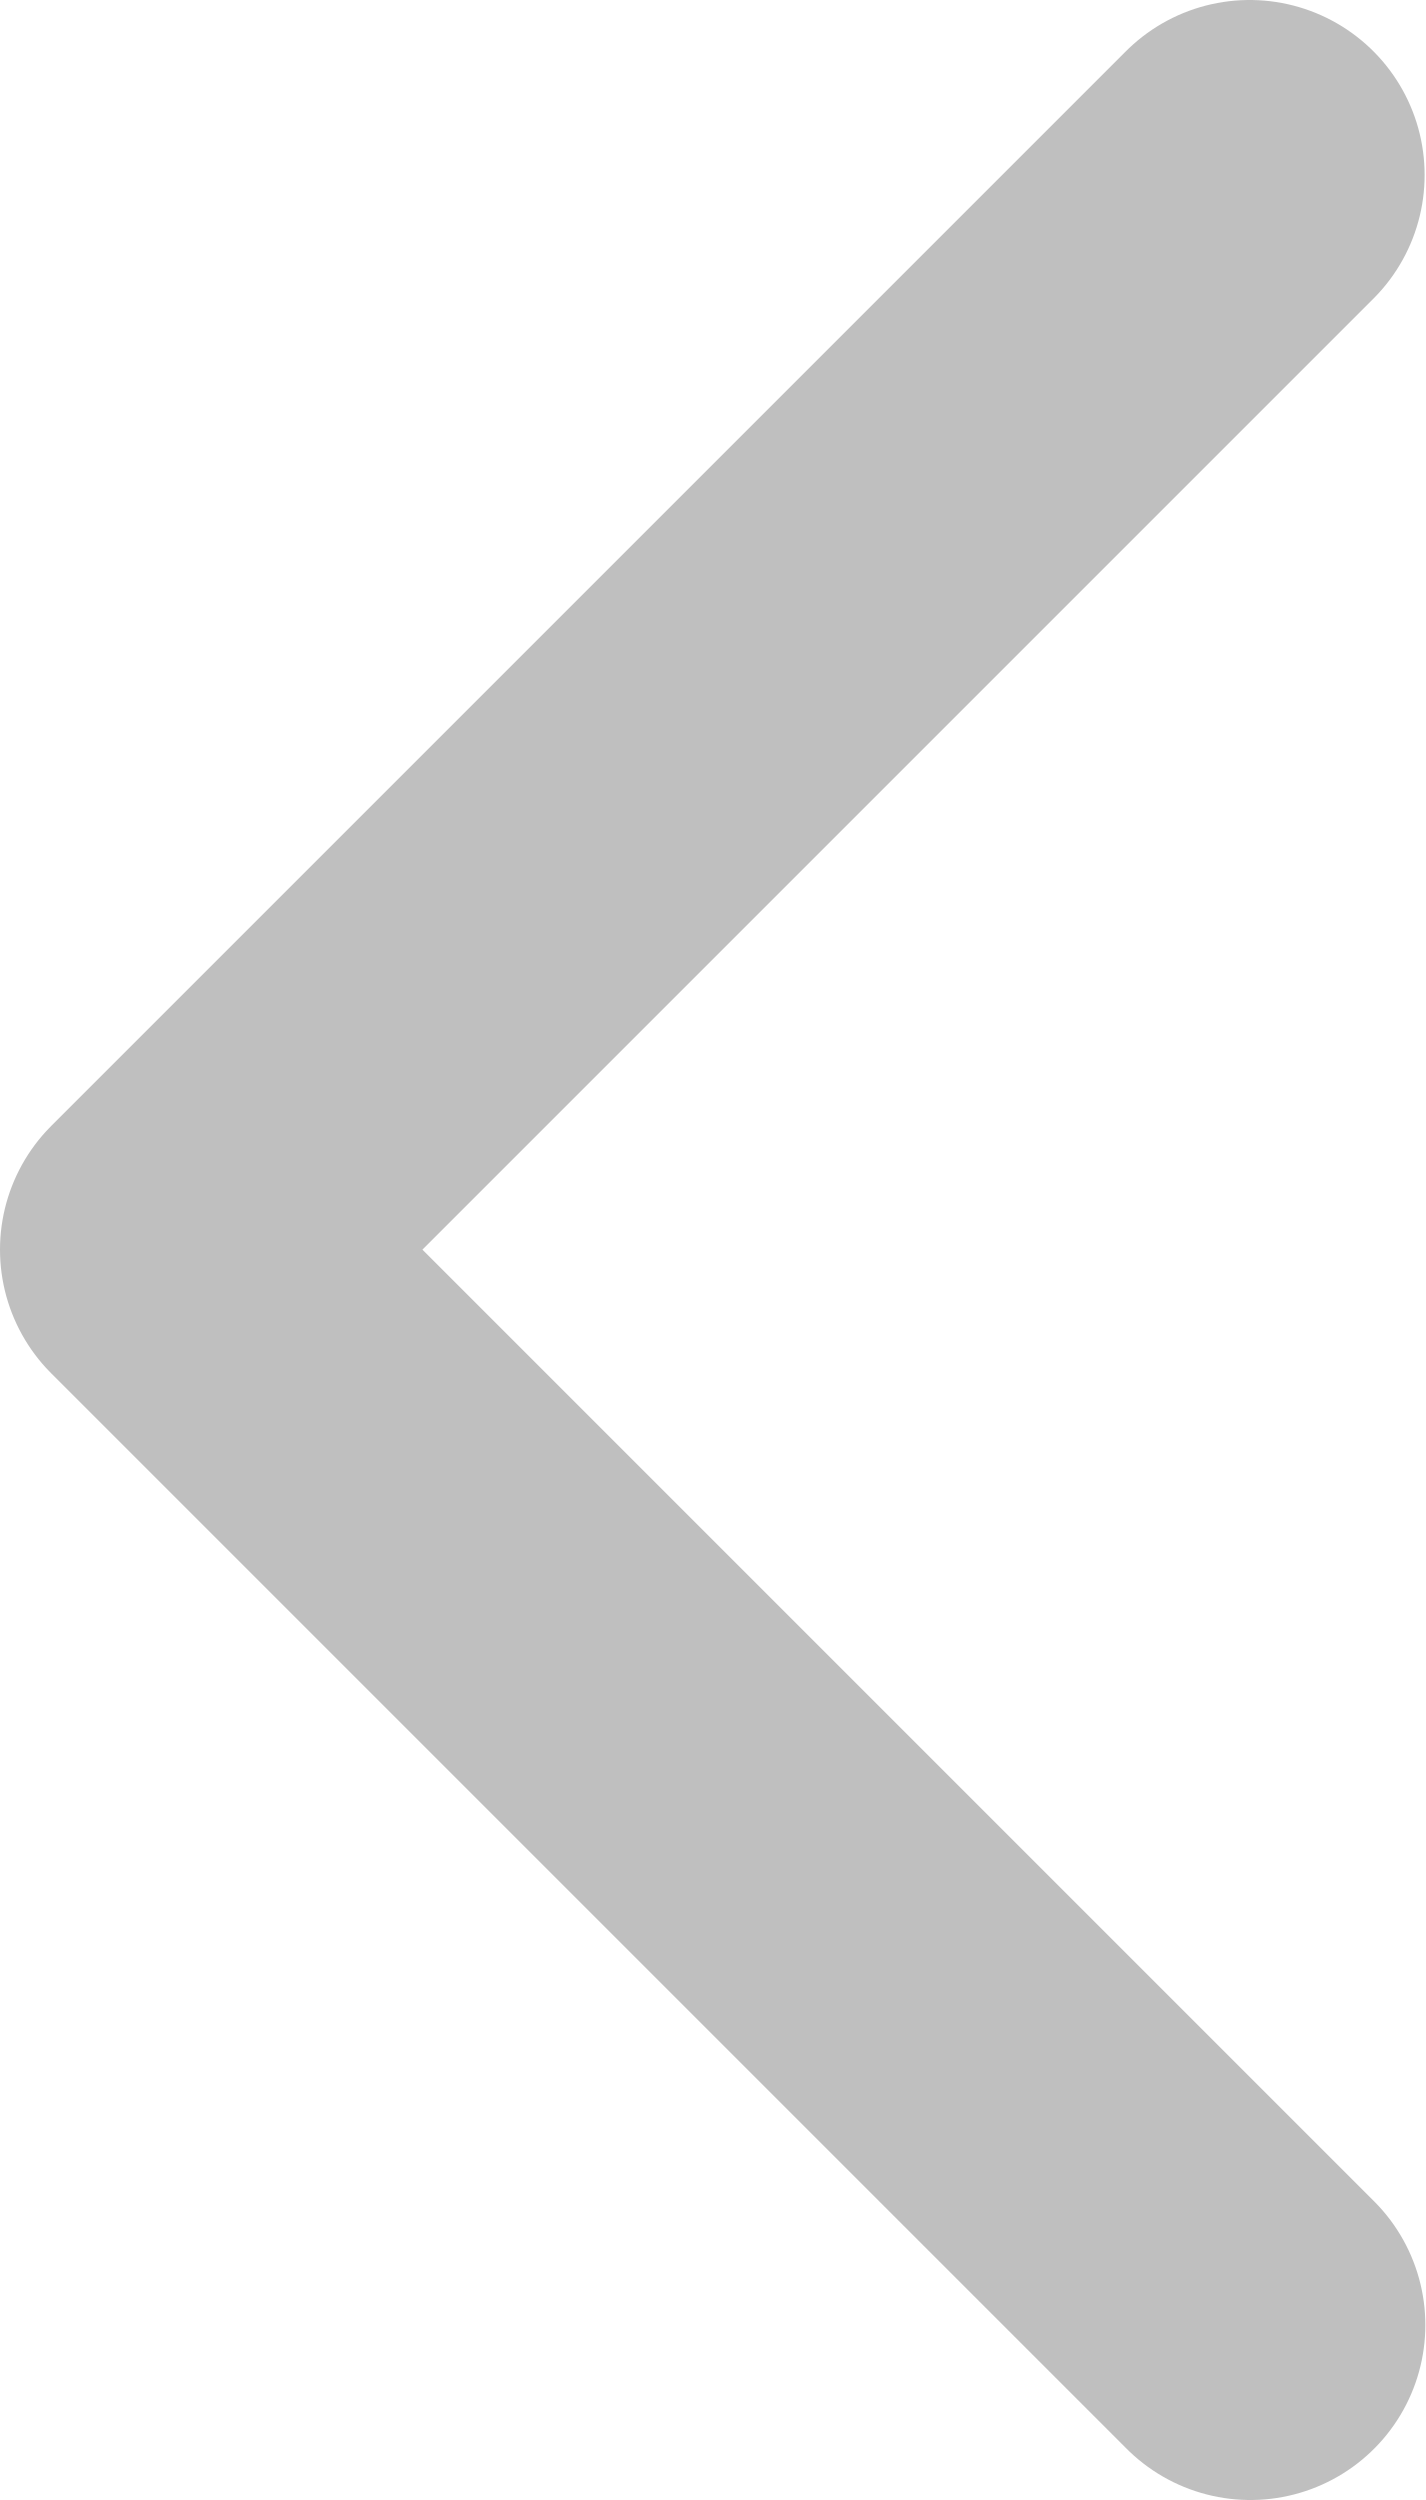
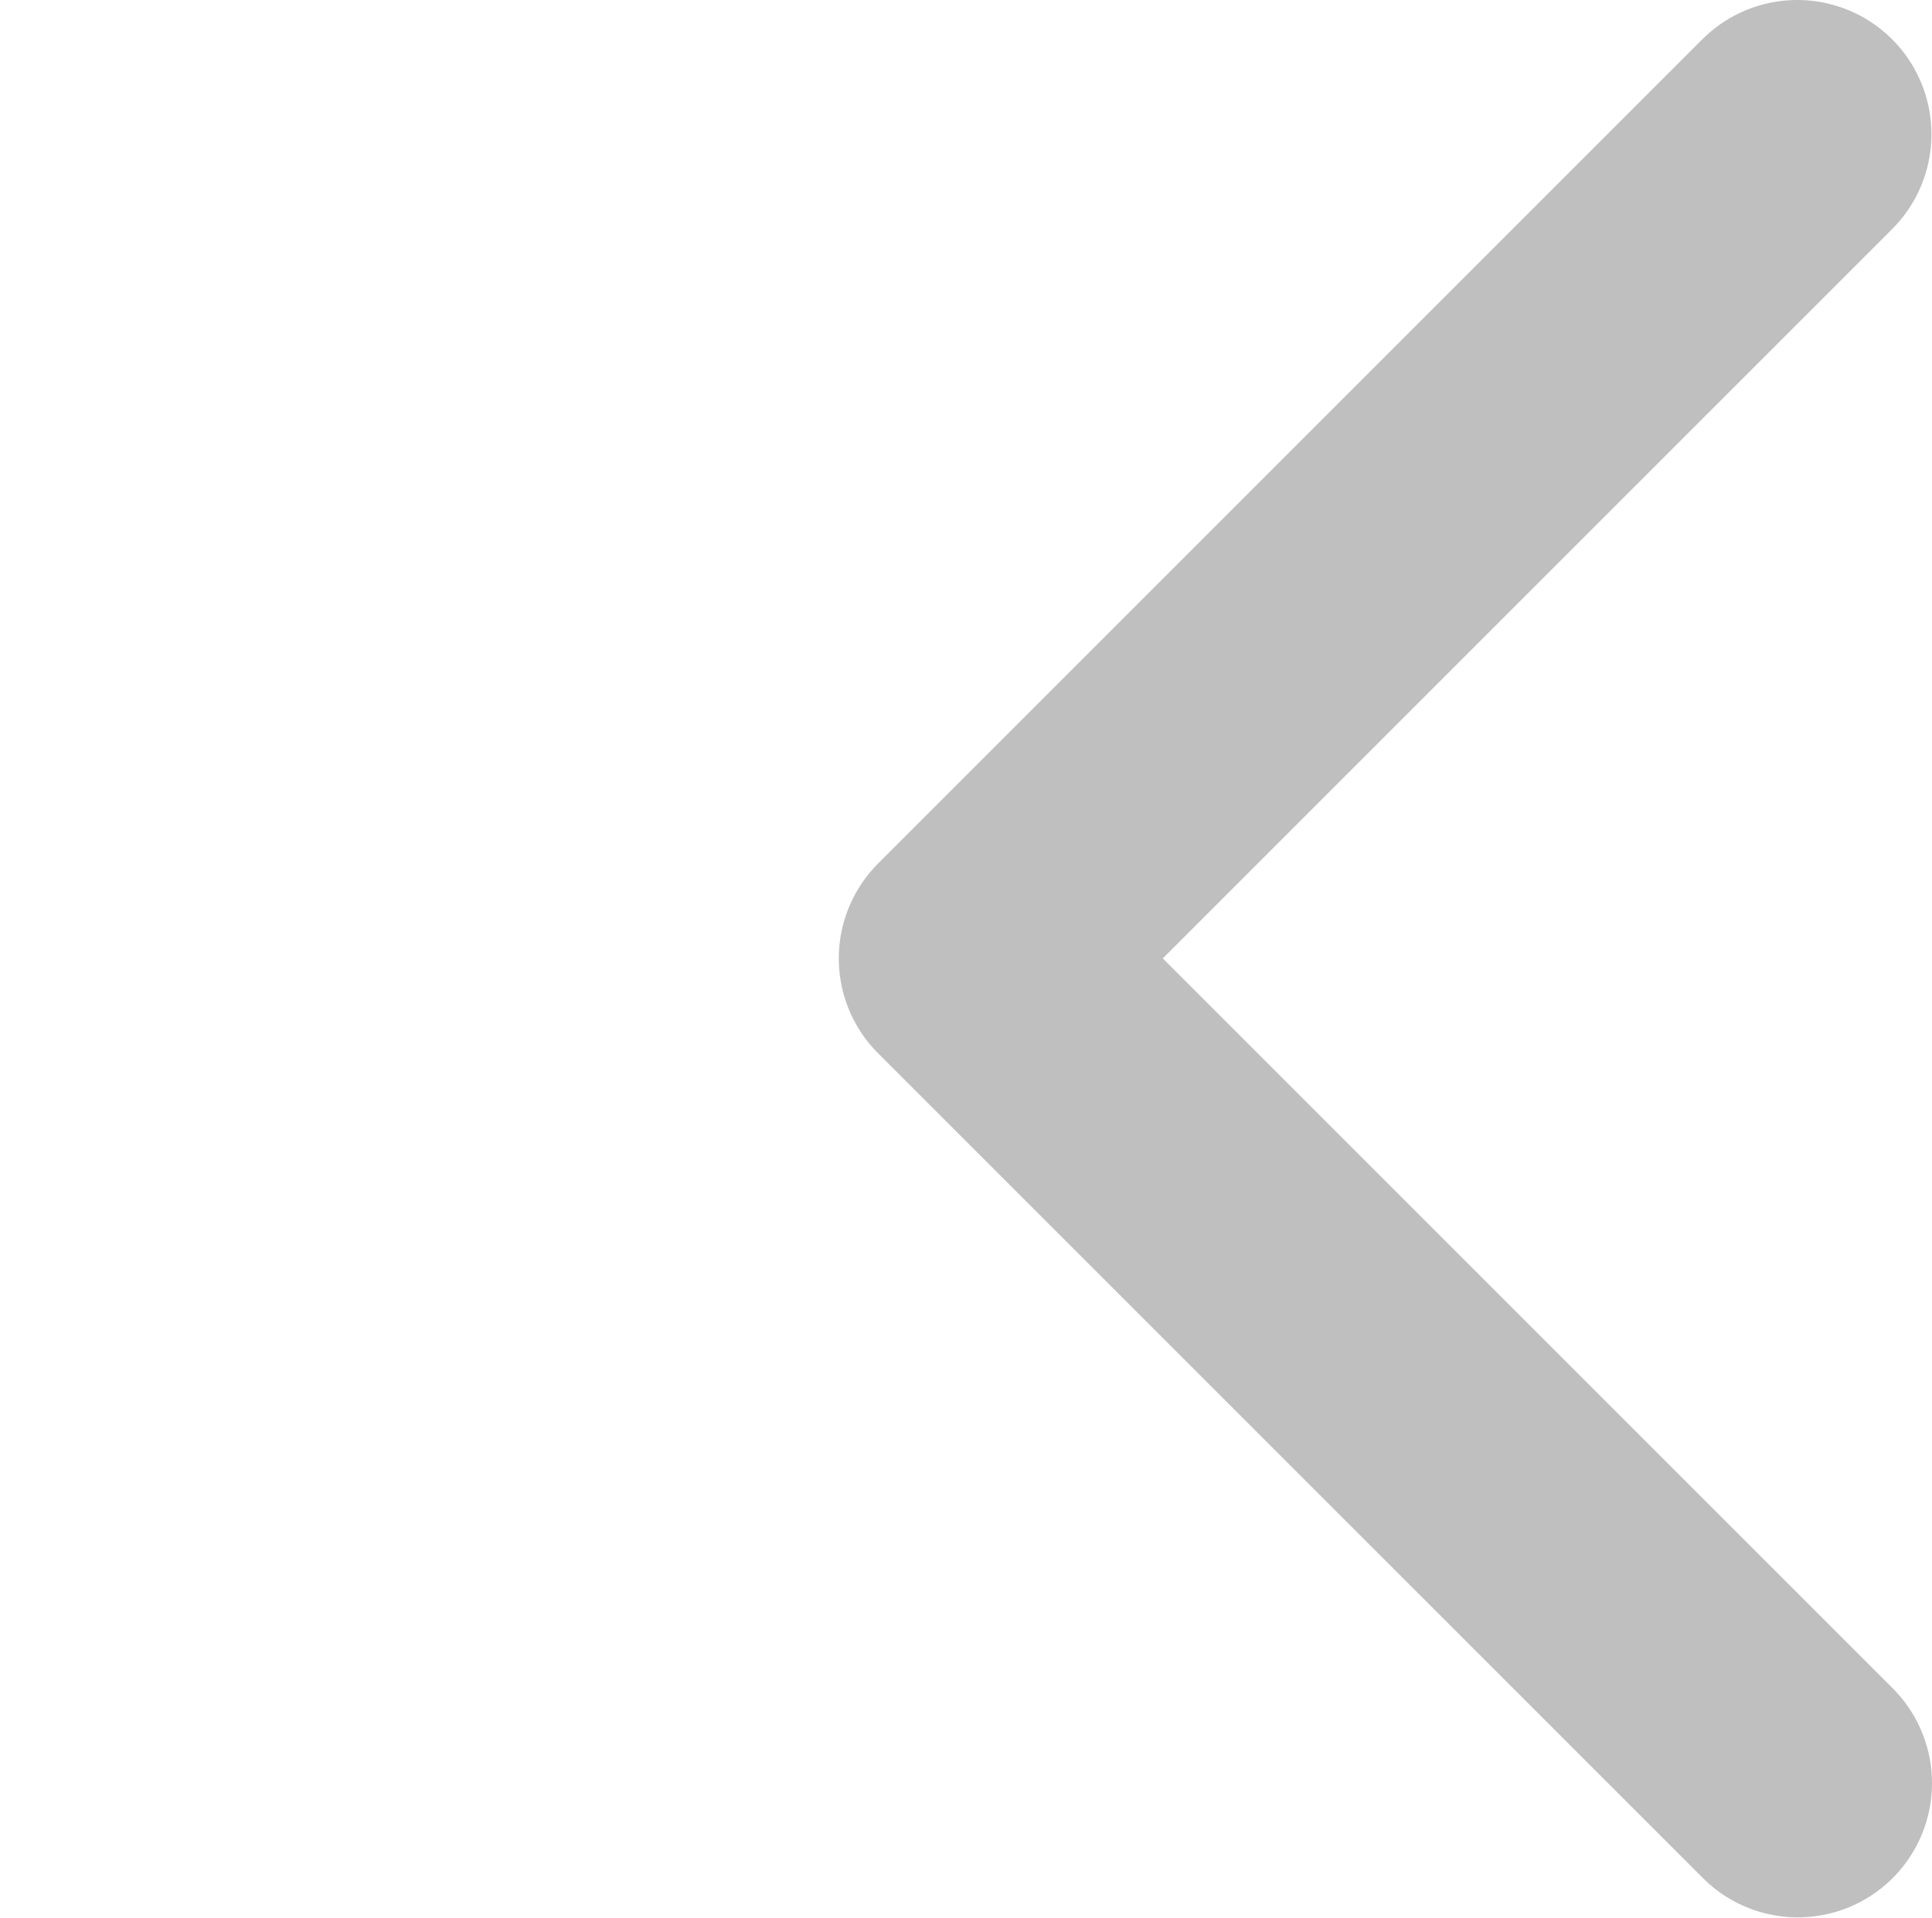
- <svg xmlns="http://www.w3.org/2000/svg" id="Layer_1" data-name="Layer 1" viewBox="0 0 19.55 34.29">
+ <svg xmlns="http://www.w3.org/2000/svg" id="Layer_1" data-name="Layer 1" viewBox="-15 0 34.55 34.29">
  <defs>
    <style>.cls-1{fill:none;stroke:#bfbfbf;stroke-linecap:round;stroke-linejoin:round;stroke-width:4.8px;}</style>
  </defs>
  <polyline class="cls-1" points="17.15 31.89 2.4 17.14 17.14 2.4" />
</svg>
